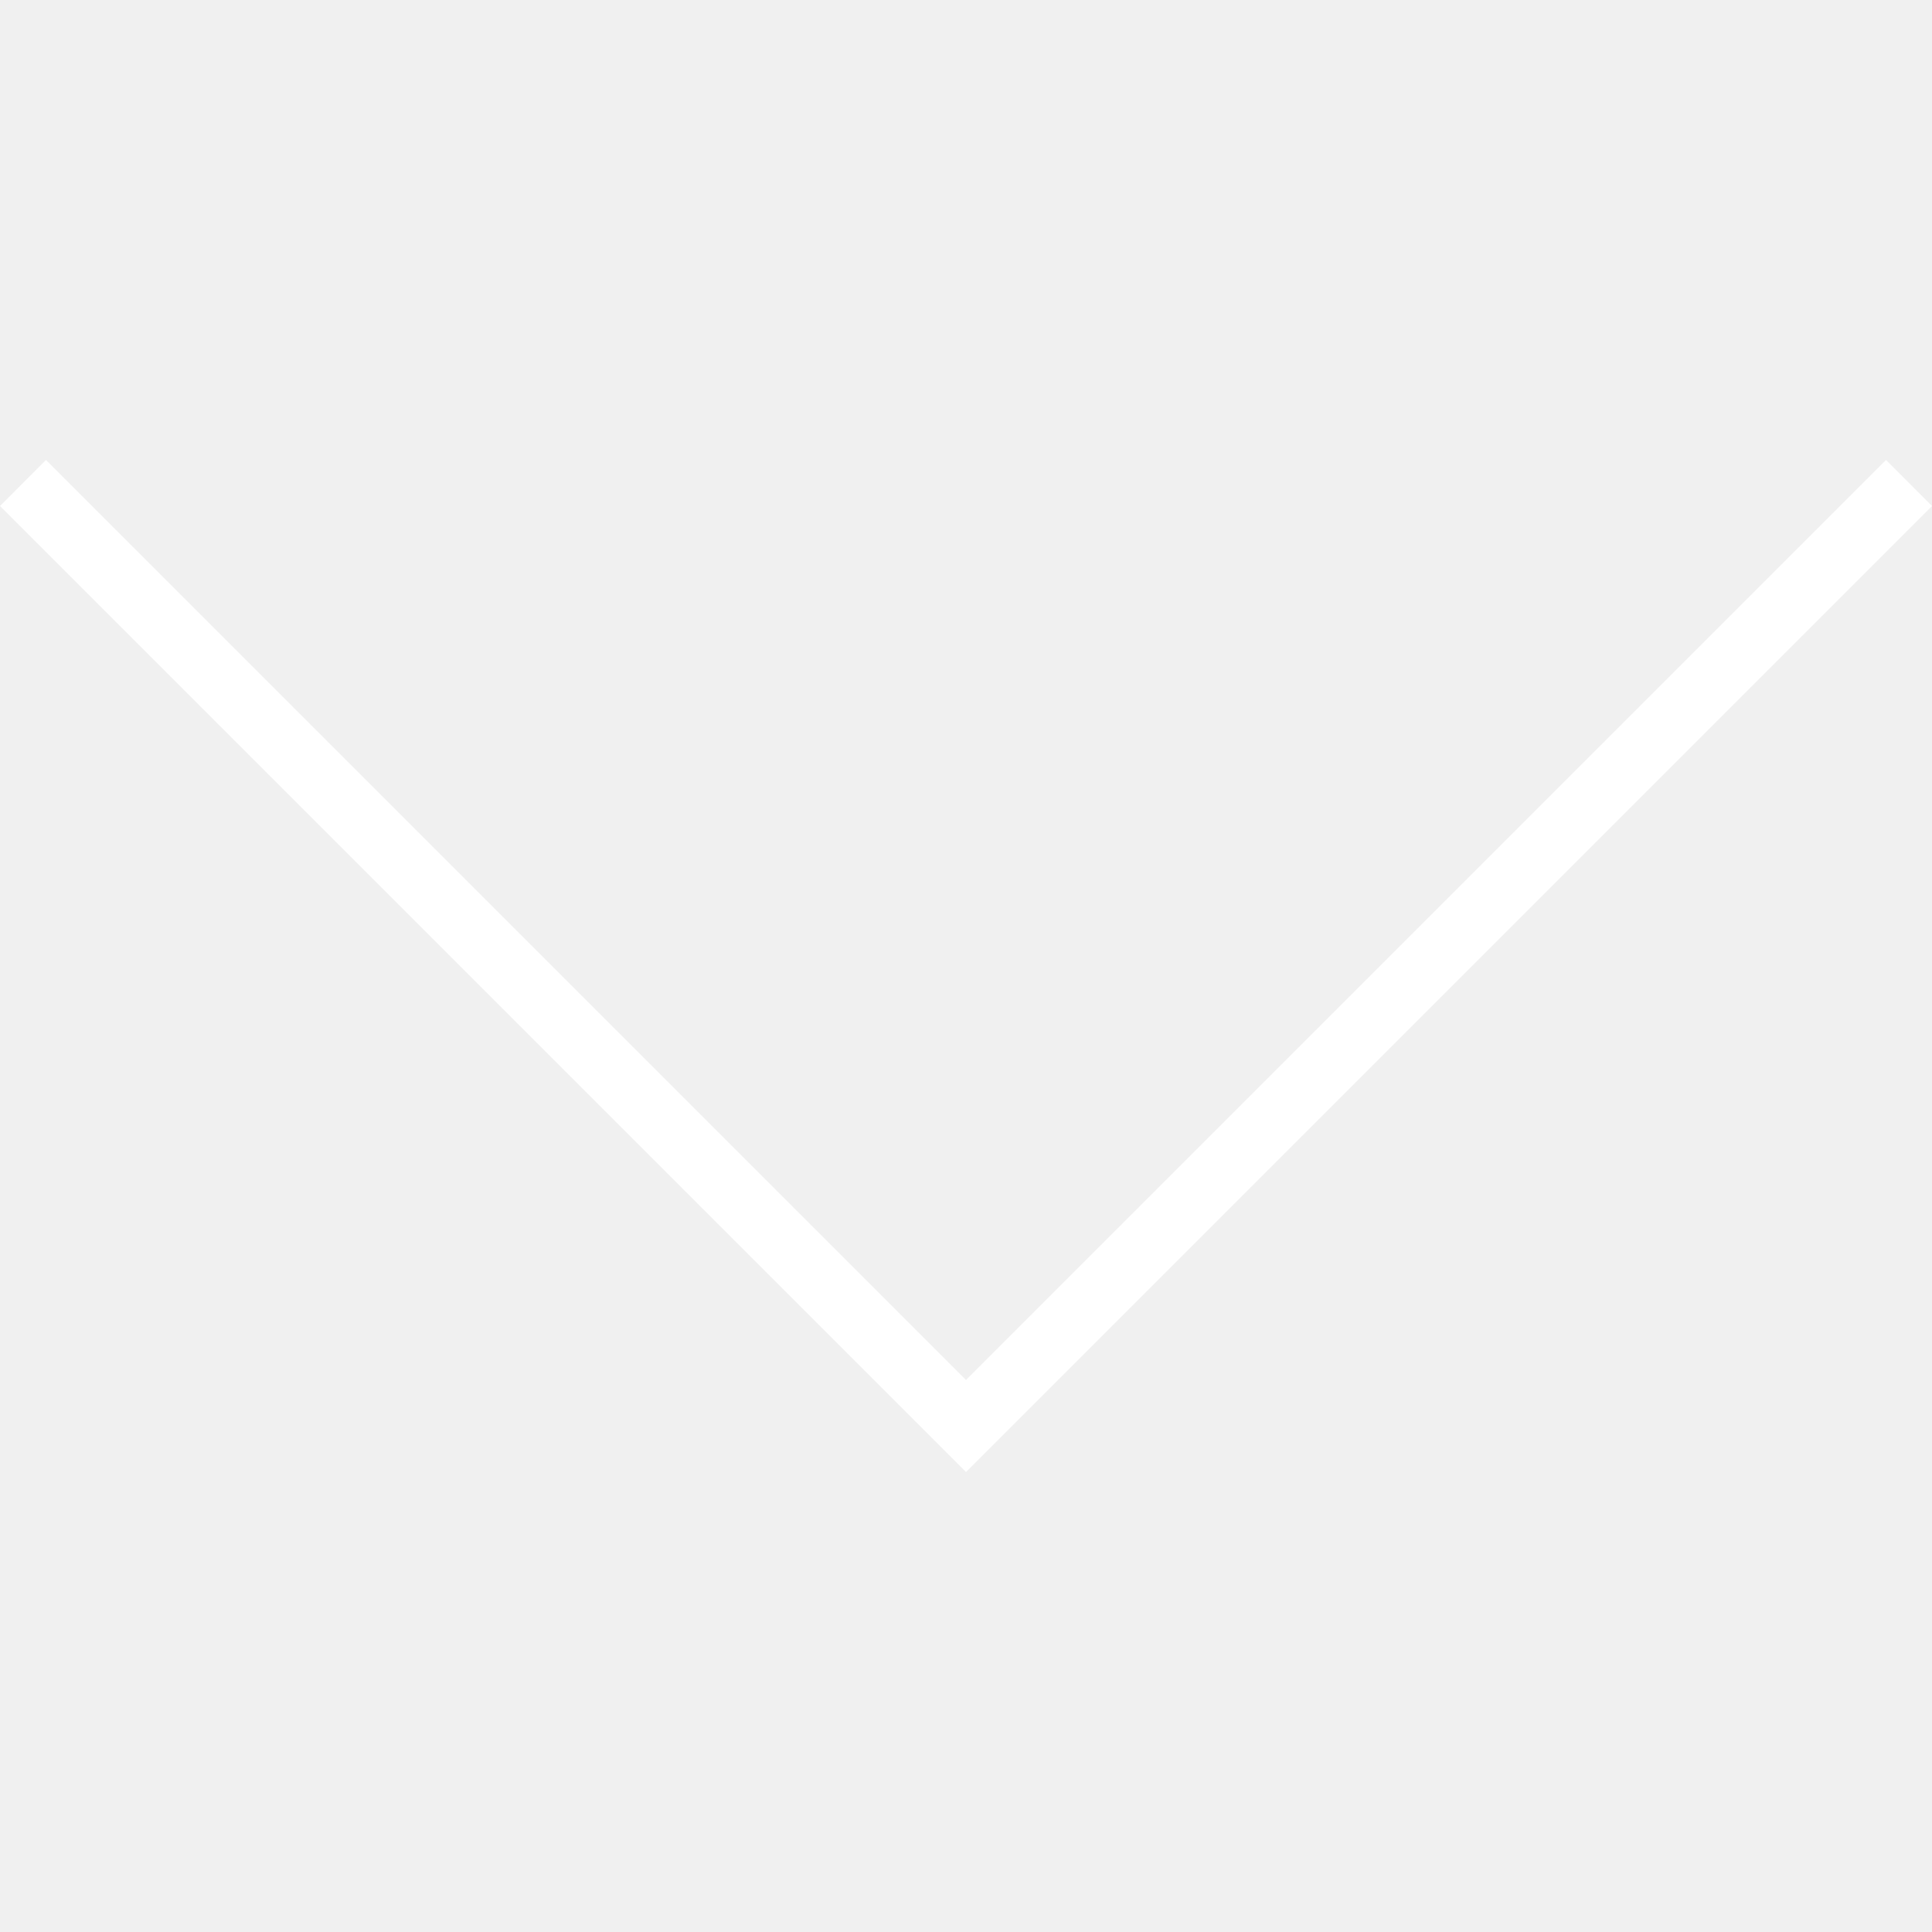
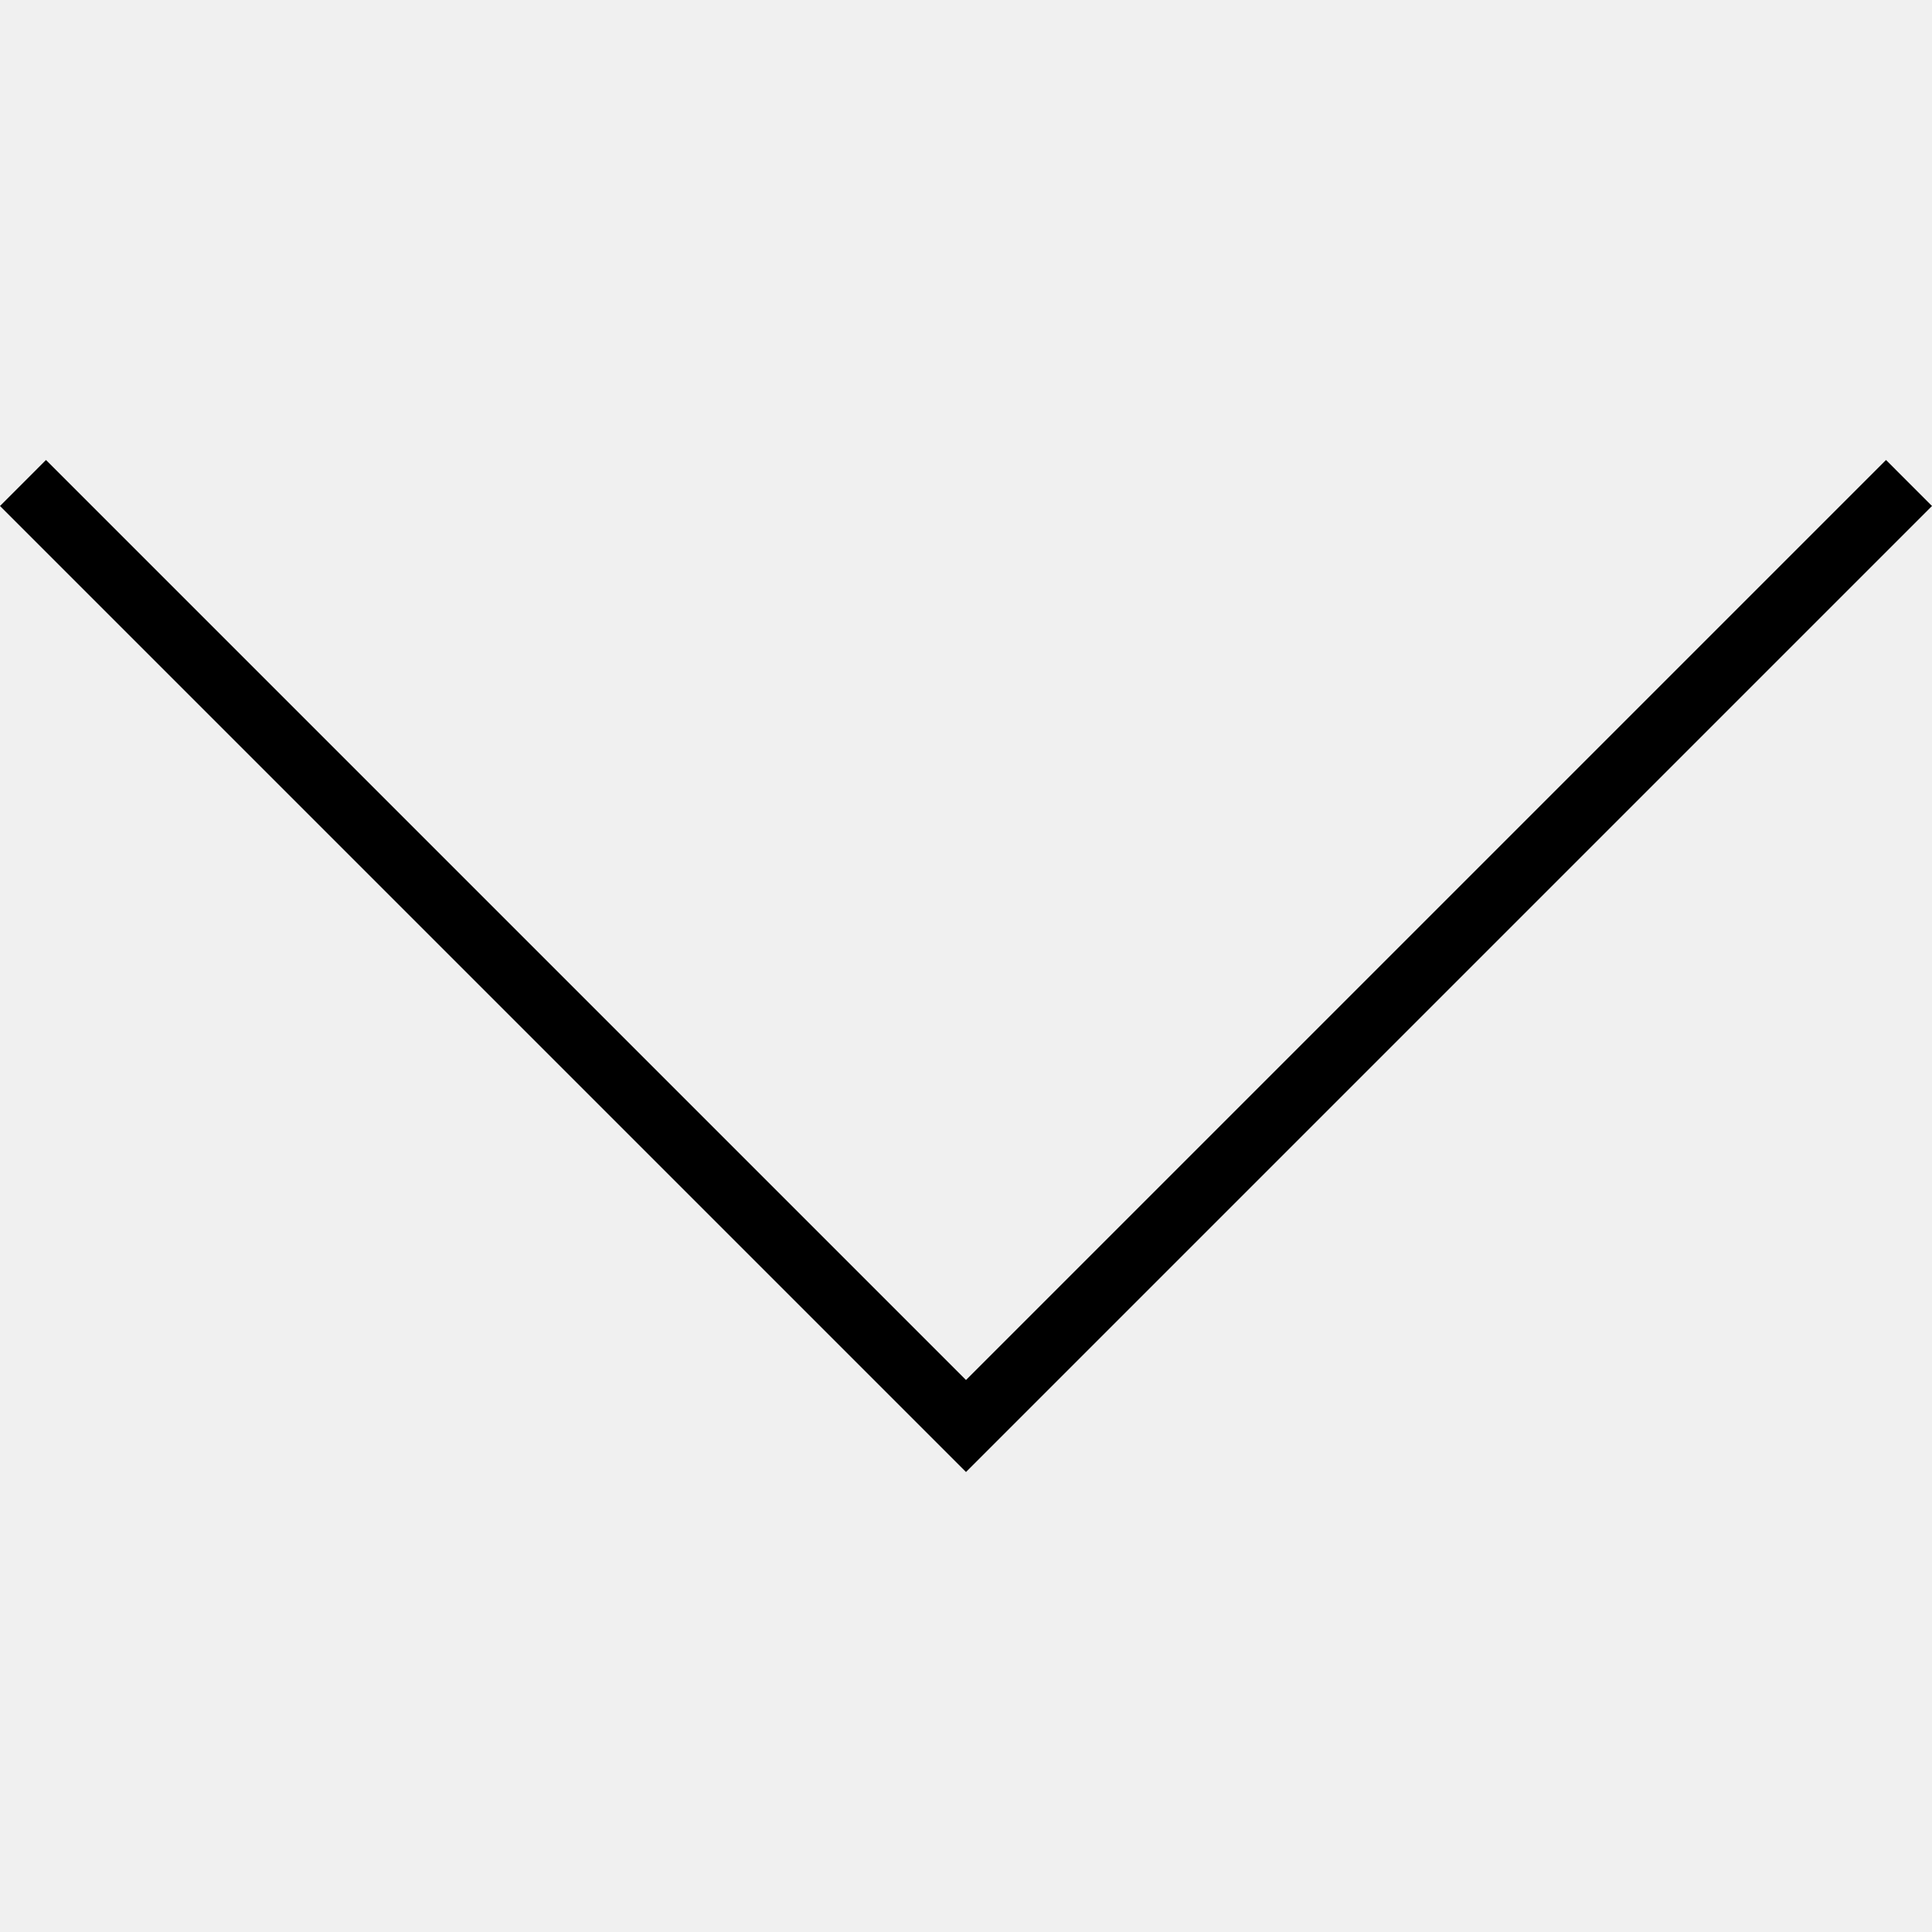
<svg xmlns="http://www.w3.org/2000/svg" version="1.1" id="Capa_1" x="0px" y="0px" viewBox="0 0 59.414 59.414" style="enable-background:new 0 0 59.414 59.414;" xml:space="preserve">
  <g>
-     <polygon style="fill:#FFFFFF;" points="29.707,45.268 0,15.561 1.414,14.146 29.707,42.439 58,14.146 59.414,15.561  " />
+     <polygon style="fill:#000000;" points="29.707,45.268 0,15.561 1.414,14.146 29.707,42.439 58,14.146 59.414,15.561  " />
  </g>
  <g>
</g>
  <g>
</g>
  <g>
</g>
  <g>
</g>
  <g>
</g>
  <g>
</g>
  <g>
</g>
  <g>
</g>
  <g>
</g>
  <g>
</g>
  <g>
</g>
  <g>
</g>
  <g>
</g>
  <g>
</g>
  <g>
</g>
</svg>
